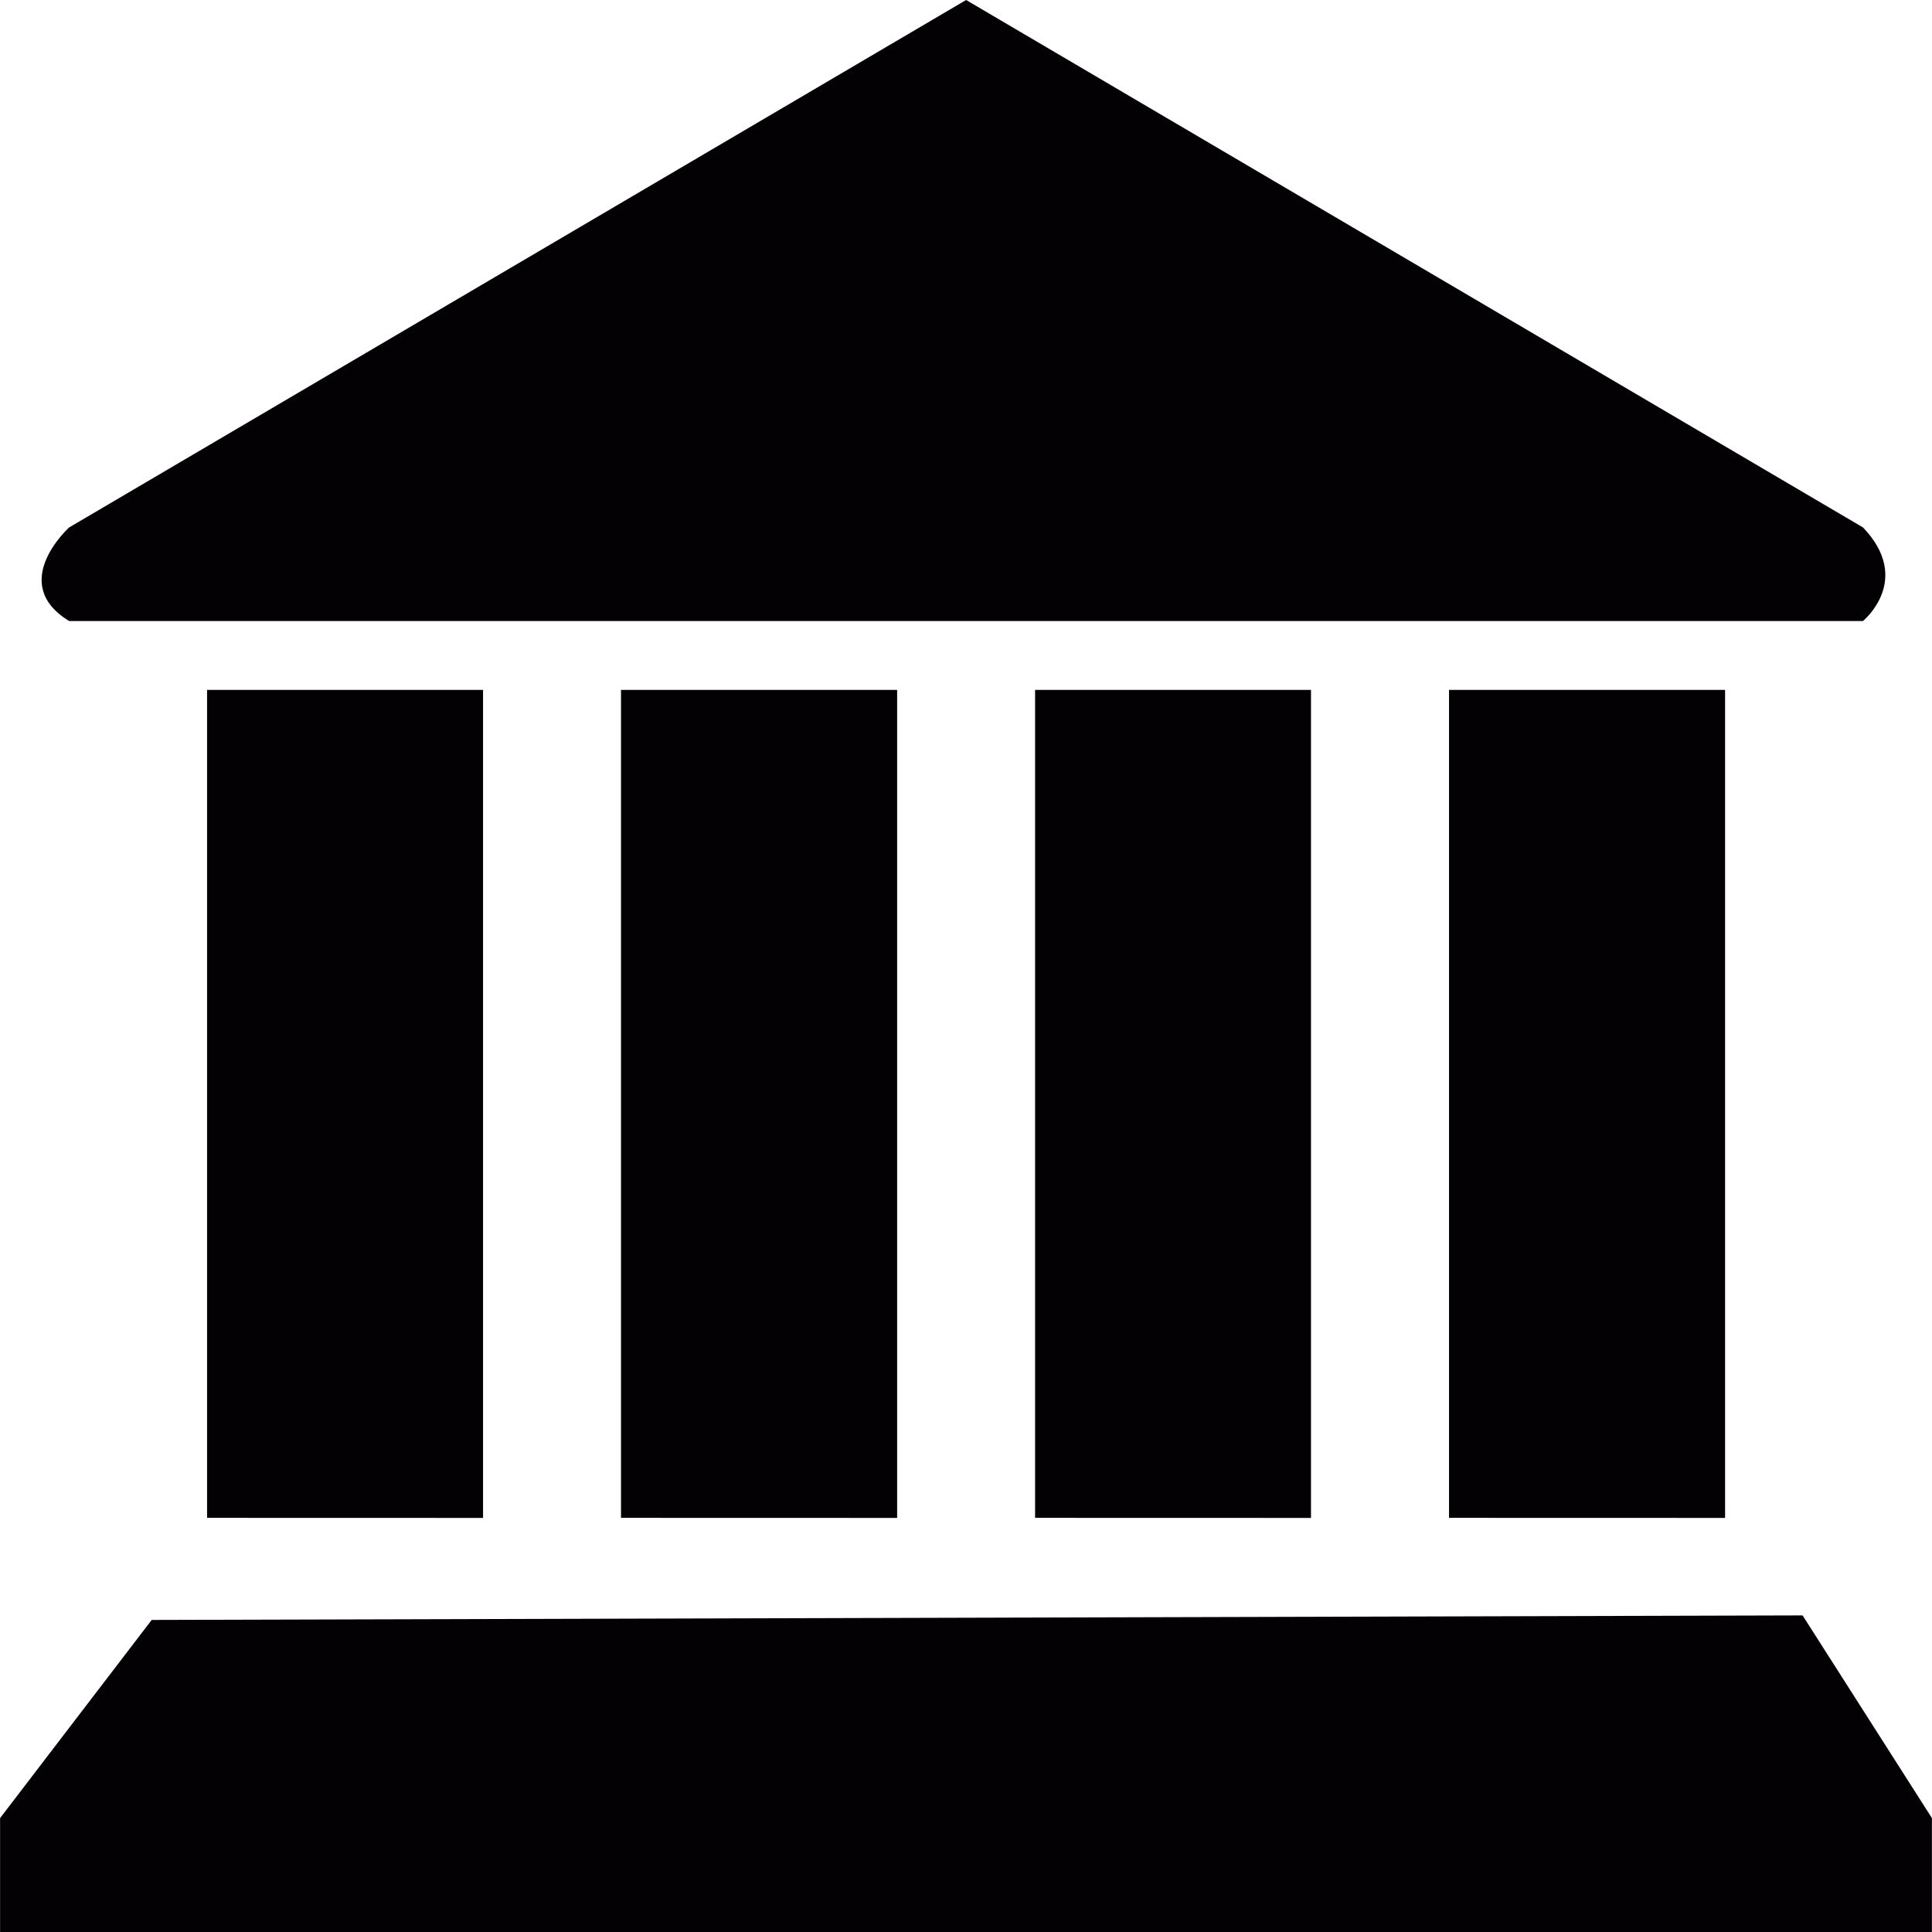
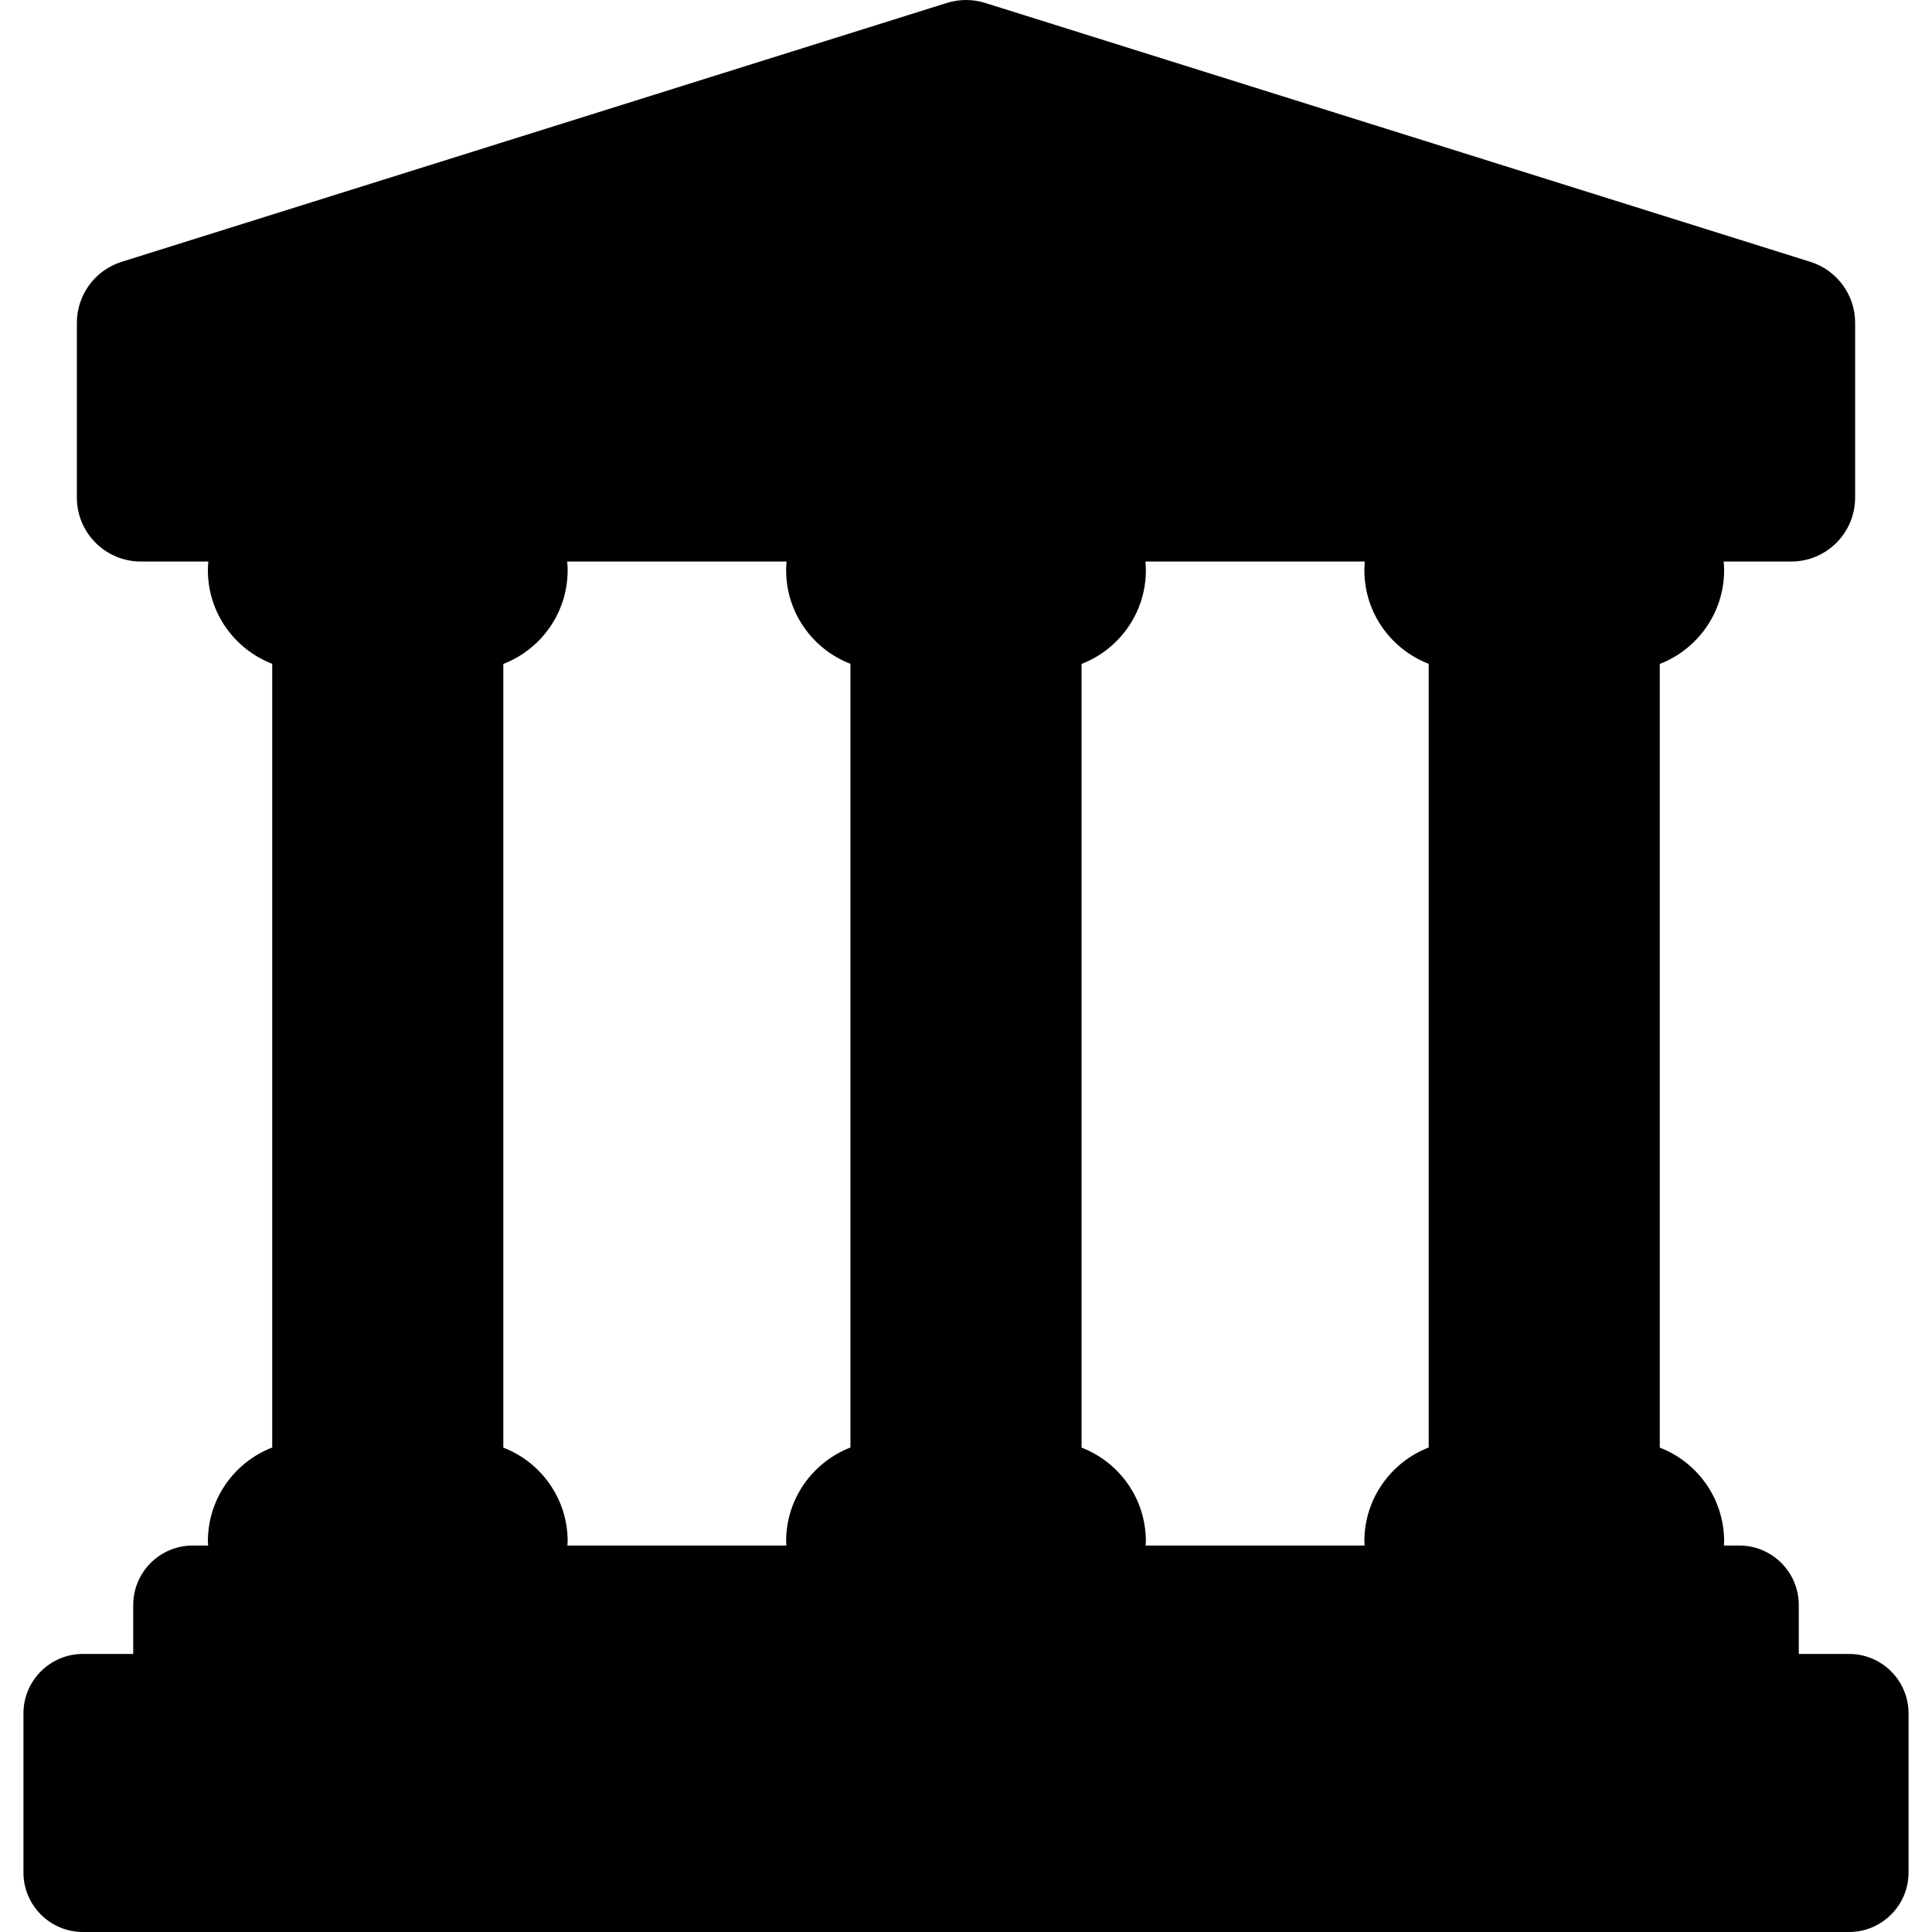
- <svg xmlns="http://www.w3.org/2000/svg" version="1.1" id="Capa_1" x="0px" y="0px" viewBox="0 0 26.021 26.021" style="enable-background:new 0 0 26.021 26.021;" xml:space="preserve">
+ <svg xmlns="http://www.w3.org/2000/svg" version="1.1" id="Capa_1" x="0px" y="0px" width="368.955px" height="368.955px" viewBox="0 0 368.955 368.955" style="enable-background:new 0 0 368.955 368.955;" xml:space="preserve">
  <g>
-     <path id="_x3C_Group_x3E__41_" style="fill:#030104;" d="M17.657,20.444V9.292h-3.716v11.151L17.657,20.444L17.657,20.444z    M23.234,20.444V9.292h-3.718v11.151L23.234,20.444L23.234,20.444z M25.092,7.104L13.012,0L0.931,7.104c0,0-0.834,0.751,0,1.26   h24.161C25.092,8.363,25.768,7.811,25.092,7.104z M12.083,20.444V9.292H8.364v11.151L12.083,20.444L12.083,20.444z M6.506,20.444   V9.292H2.789v11.151L6.506,20.444L6.506,20.444z M24.278,21.757L2.043,21.818l-2.042,2.669v1.534H26.02v-1.534L24.278,21.757z" />
+     <g>
+       <path d="M353.11,315.854h-9.596v-9.336c0-6.278-5.089-11.368-11.365-11.368h-2.936c0.013-0.275,0.043-0.546,0.043-0.823    c0-8.13-5.086-15.093-12.285-17.875V126.79c7.178-2.771,12.285-9.745,12.285-17.888c0-0.563-0.038-1.116-0.087-1.667h12.896    c6.745,0,12.21-5.464,12.21-12.21V61.651c0-5.334-3.463-10.052-8.554-11.65L188.133,0.559c-2.377-0.745-4.932-0.745-7.309,0    L23.234,50c-5.091,1.599-8.554,6.316-8.554,11.65v33.374c0,6.746,5.465,12.21,12.21,12.21h12.897    c-0.05,0.551-0.087,1.104-0.087,1.667c0,8.128,5.086,15.09,12.285,17.87v149.661c-7.178,2.774-12.285,9.748-12.285,17.894    c0,0.276,0.03,0.548,0.044,0.824h-2.937c-6.276,0-11.365,5.088-11.365,11.366v9.336h-9.596c-6.28,0-11.369,5.091-11.369,11.369    v30.367c0,6.275,5.089,11.367,11.369,11.367h337.262c6.279,0,11.369-5.092,11.369-11.367v-30.367    C364.479,320.941,359.39,315.854,353.11,315.854z M272.839,126.772v149.66c-7.182,2.775-12.285,9.748-12.285,17.895    c0,0.278,0.027,0.548,0.043,0.823h-41.812c0.015-0.275,0.043-0.546,0.043-0.823c0-8.13-5.084-15.093-12.28-17.875V126.79    c7.176-2.771,12.28-9.745,12.28-17.888c0-0.563-0.036-1.116-0.084-1.667h41.896c-0.049,0.551-0.086,1.104-0.086,1.667    C260.554,117.03,265.639,123.992,272.839,126.772z M150.213,107.235c-0.048,0.551-0.085,1.104-0.085,1.667    c0,8.128,5.085,15.09,12.283,17.87v149.66c-7.178,2.775-12.283,9.748-12.283,17.895c0,0.277,0.029,0.548,0.044,0.823h-41.811    c0.014-0.275,0.043-0.546,0.043-0.823c0-8.13-5.085-15.093-12.284-17.875V126.79c7.179-2.771,12.284-9.745,12.284-17.888    c0-0.563-0.037-1.116-0.086-1.667H150.213L150.213,107.235z" />
+     </g>
  </g>
  <g>
</g>
  <g>
</g>
  <g>
</g>
  <g>
</g>
  <g>
</g>
  <g>
</g>
  <g>
</g>
  <g>
</g>
  <g>
</g>
  <g>
</g>
  <g>
</g>
  <g>
</g>
  <g>
</g>
  <g>
</g>
  <g>
</g>
</svg>
